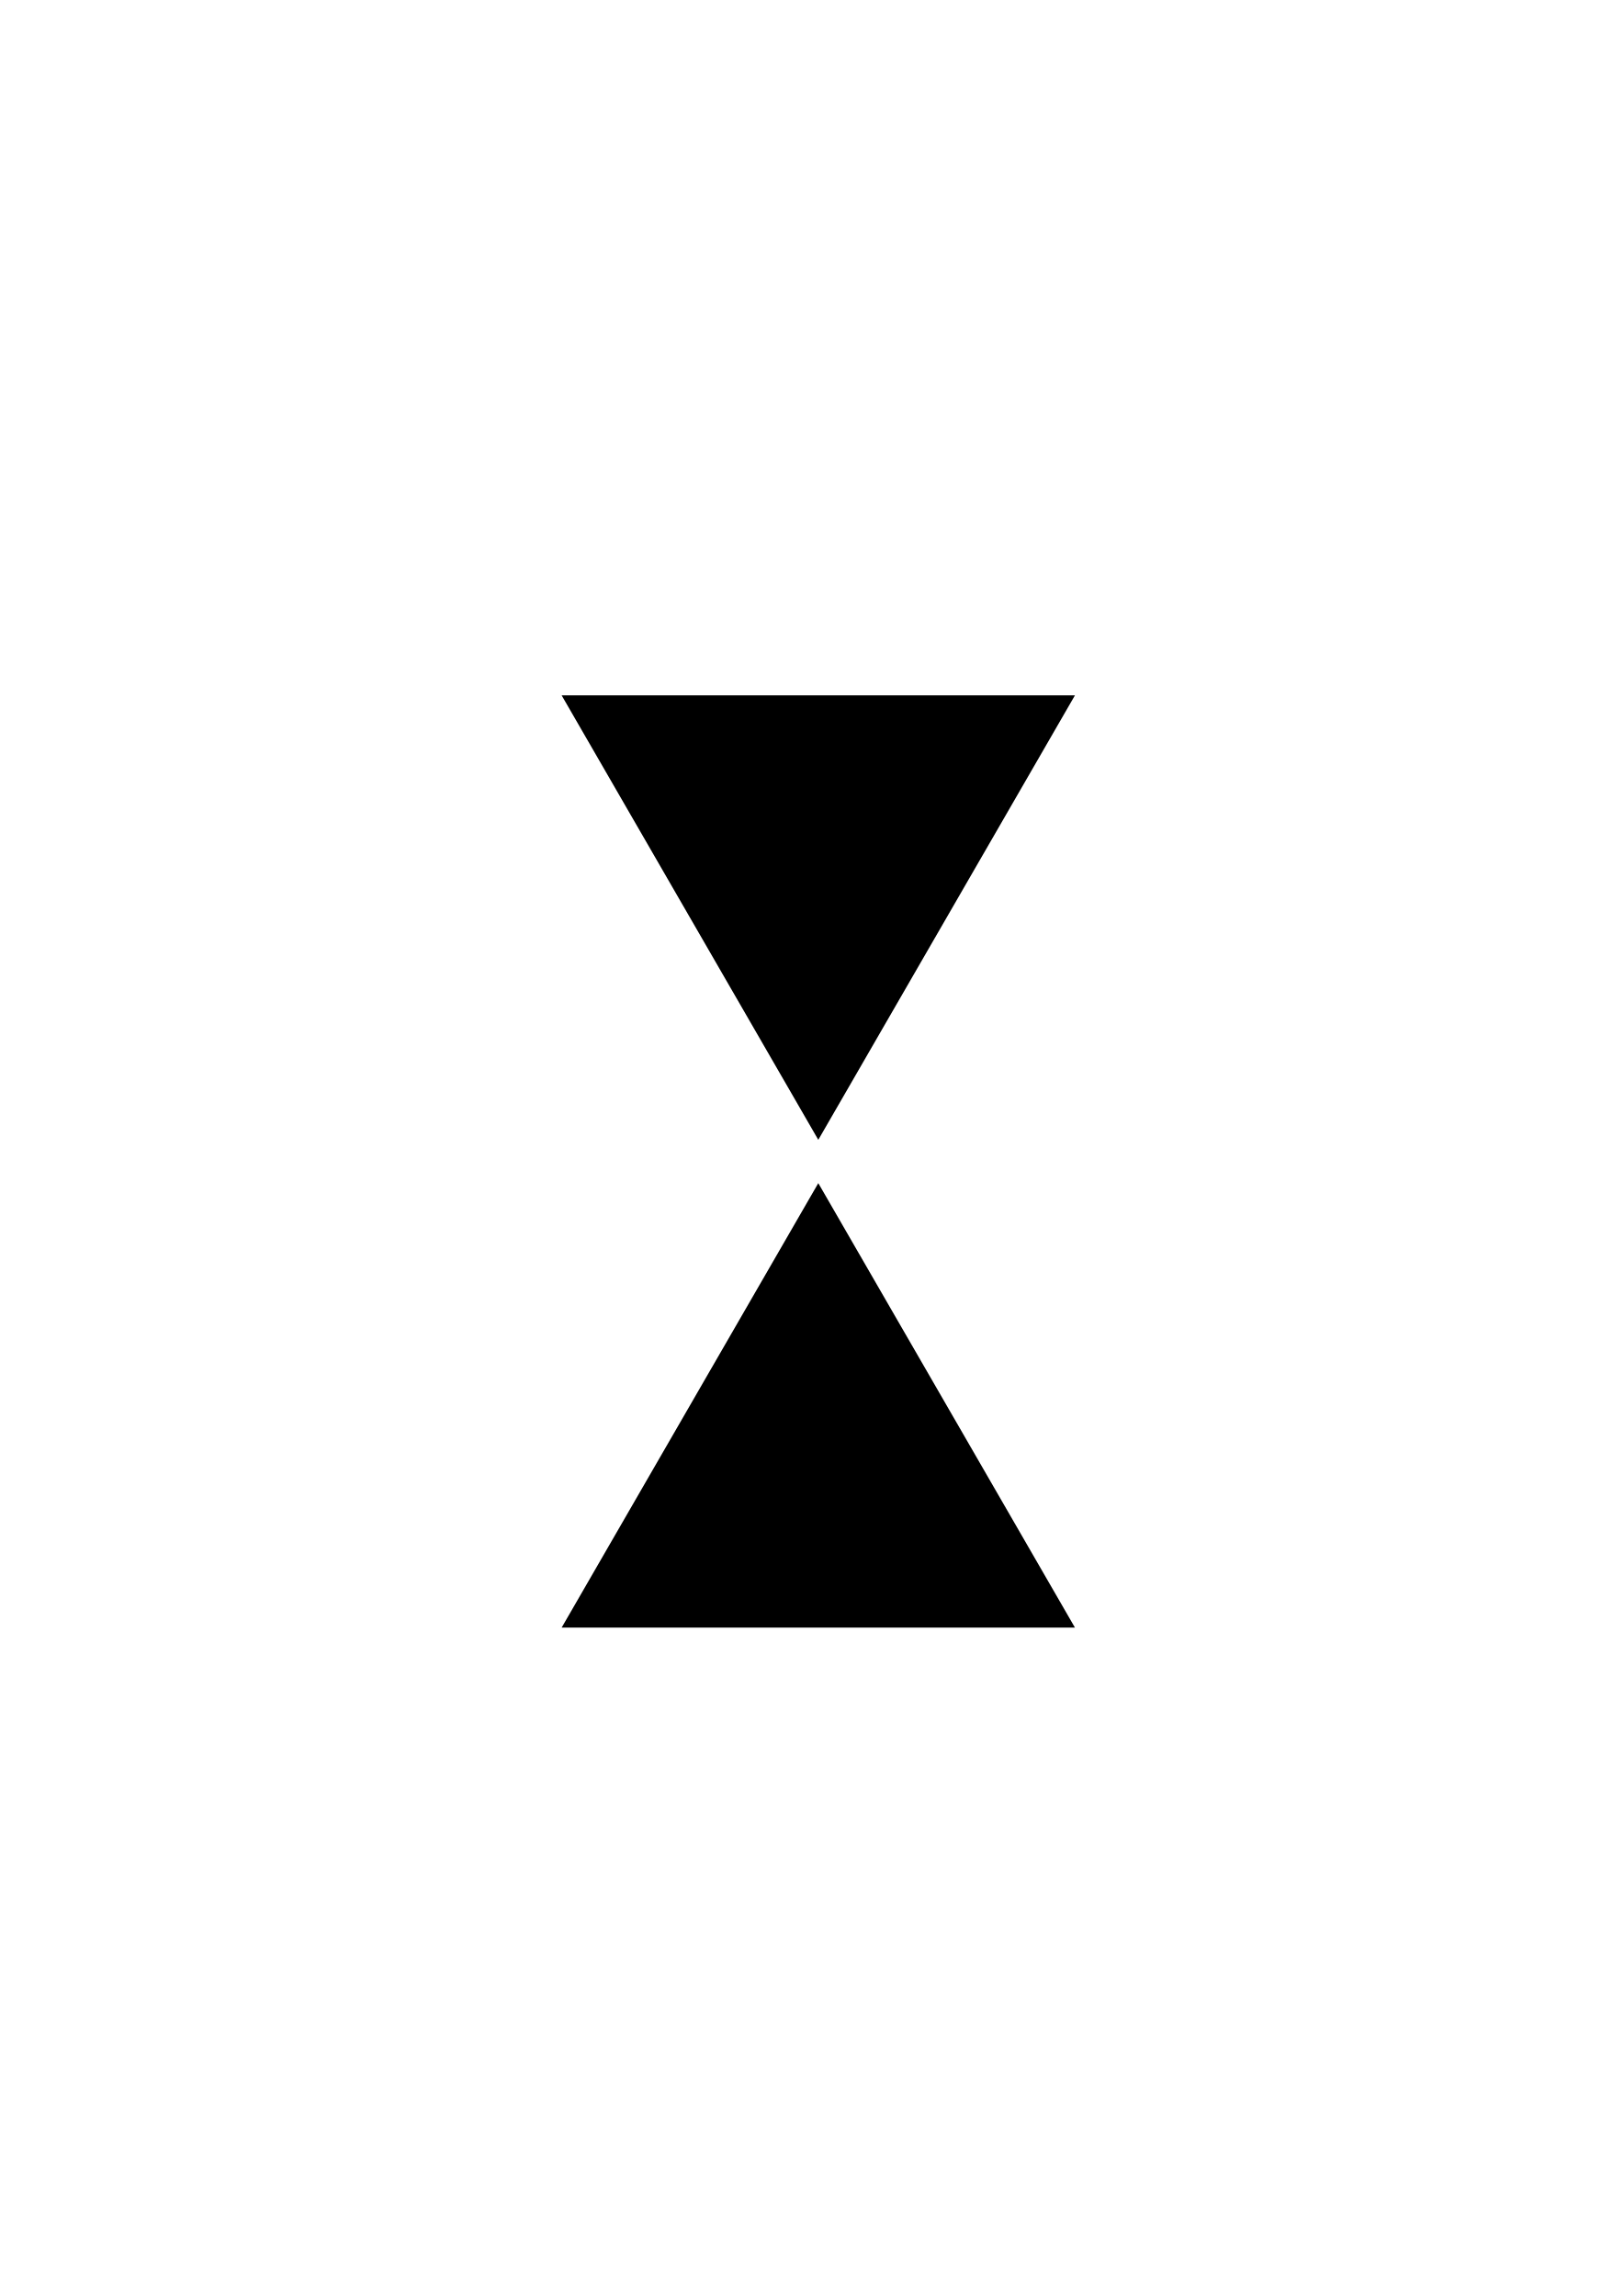
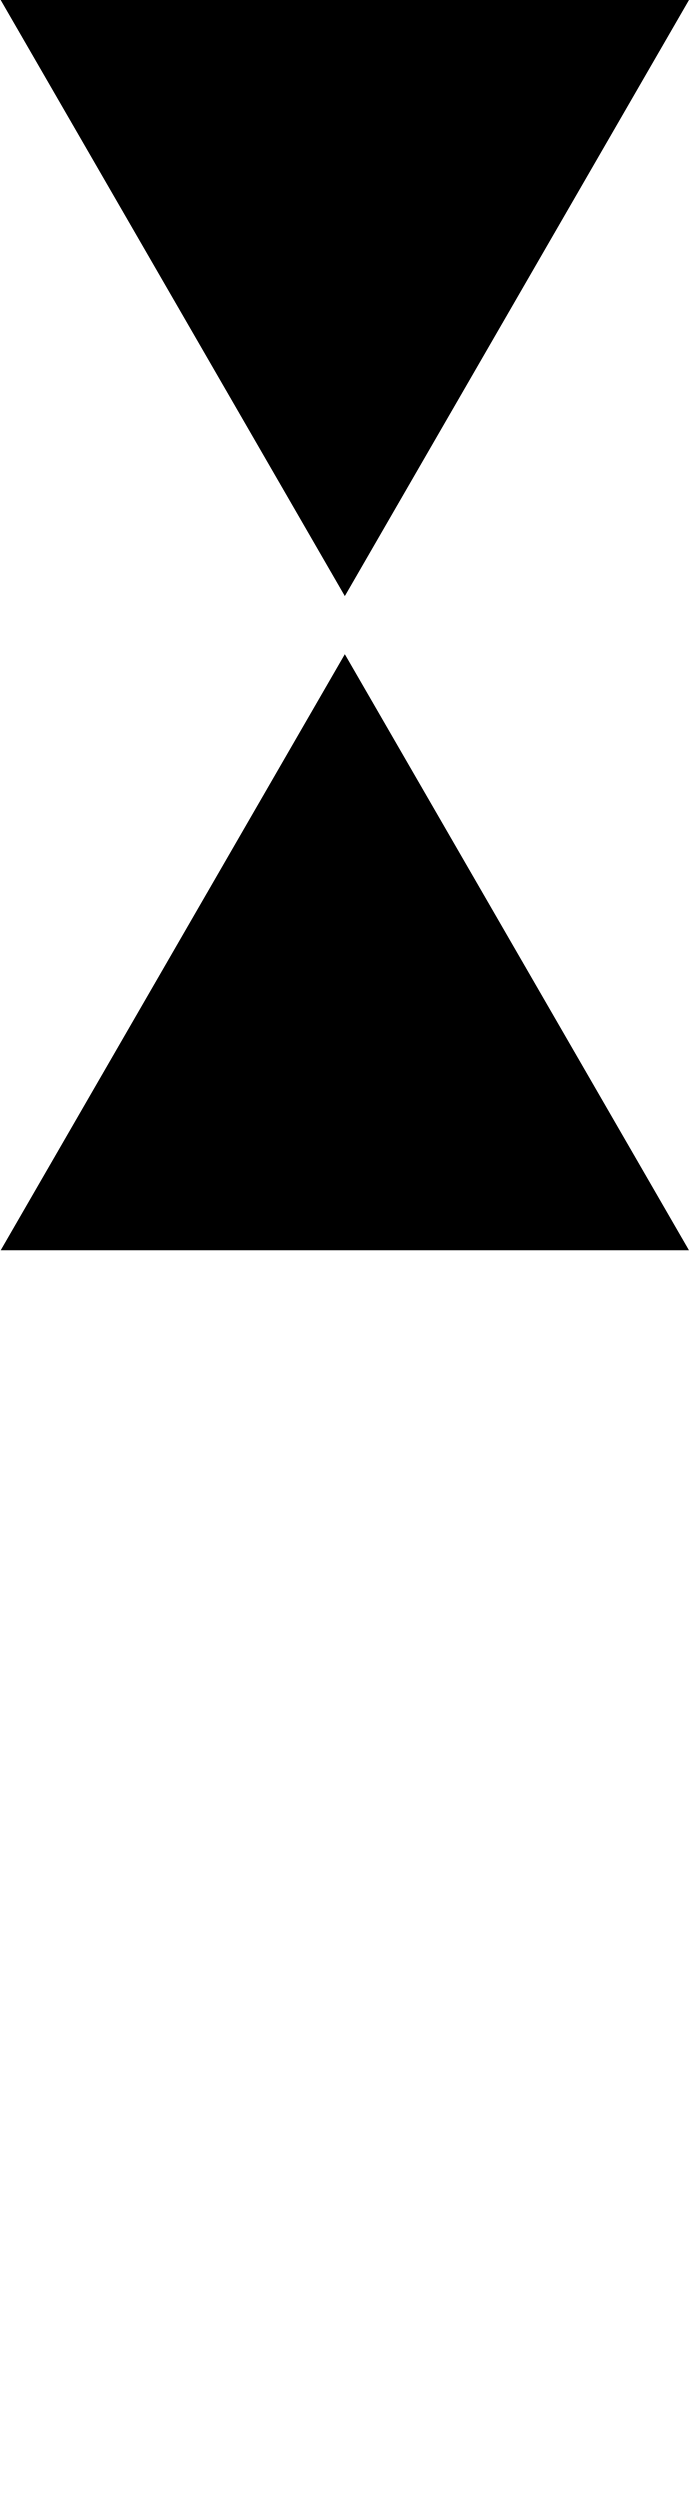
- <svg xmlns="http://www.w3.org/2000/svg" width="210mm" height="297mm" viewBox="0 0 744.094 1052.362" id="svg6432" version="1.1">
+ <svg xmlns="http://www.w3.org/2000/svg" width="66.452mm" height="241.122mm" viewBox="0 0 235.462 854.371" id="svg6432" version="1.1">
  <defs id="defs6434" />
-   <g id="layer1">
+   <g id="layer1" transform="translate(-257.1526,-318.7199)">
    <g transform="translate(656.4286,301.4286)" id="g3480">
      <path transform="scale(1,-1)" d="m -398.177,-17.791 58.374,-101.107 58.374,-101.107 58.374,101.107 58.374,101.107 -116.748,-3e-6 z" id="path3338-5-7-1" style="fill:#000000;fill-rule:evenodd;stroke:#000000;stroke-width:1px;stroke-linecap:butt;stroke-linejoin:miter;stroke-opacity:1" />
      <path transform="scale(-1,1)" d="m 164.681,444.076 58.374,-101.107 58.374,-101.107 58.374,101.107 58.374,101.107 -116.748,0 z" id="path3338-9-3-3-3" style="fill:#000000;fill-rule:evenodd;stroke:#000000;stroke-width:1px;stroke-linecap:butt;stroke-linejoin:miter;stroke-opacity:1" />
    </g>
  </g>
</svg>
